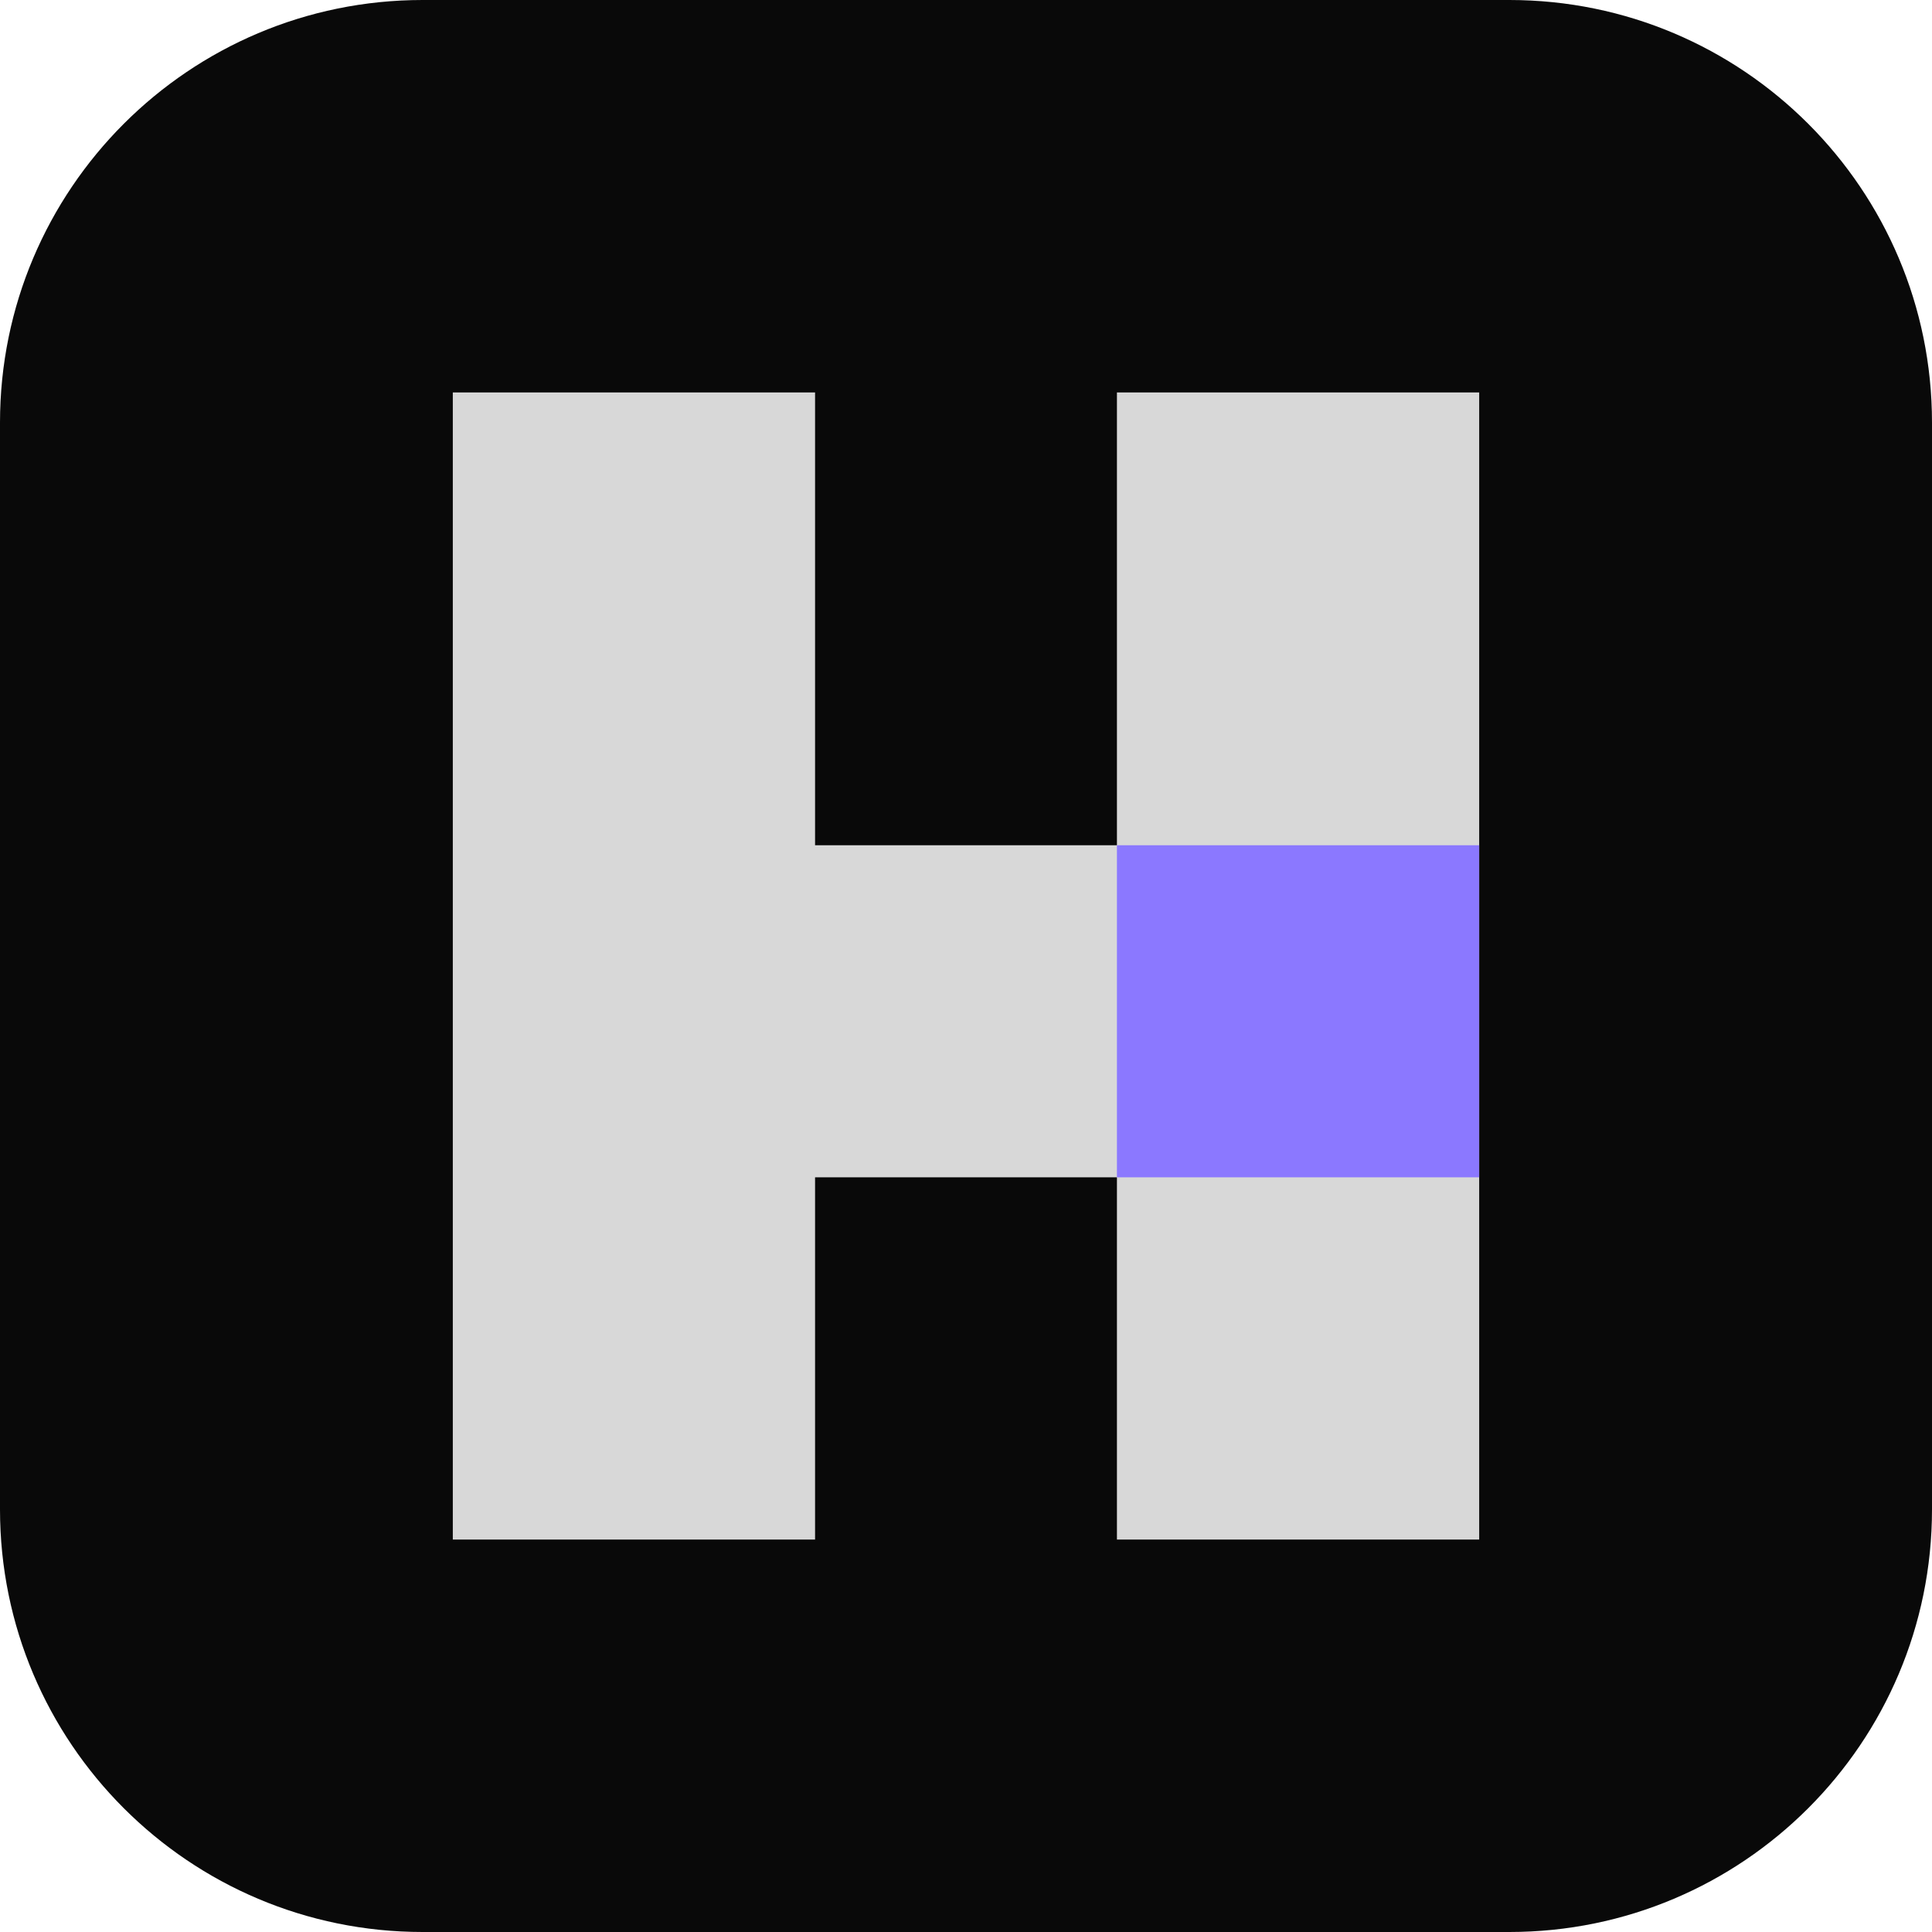
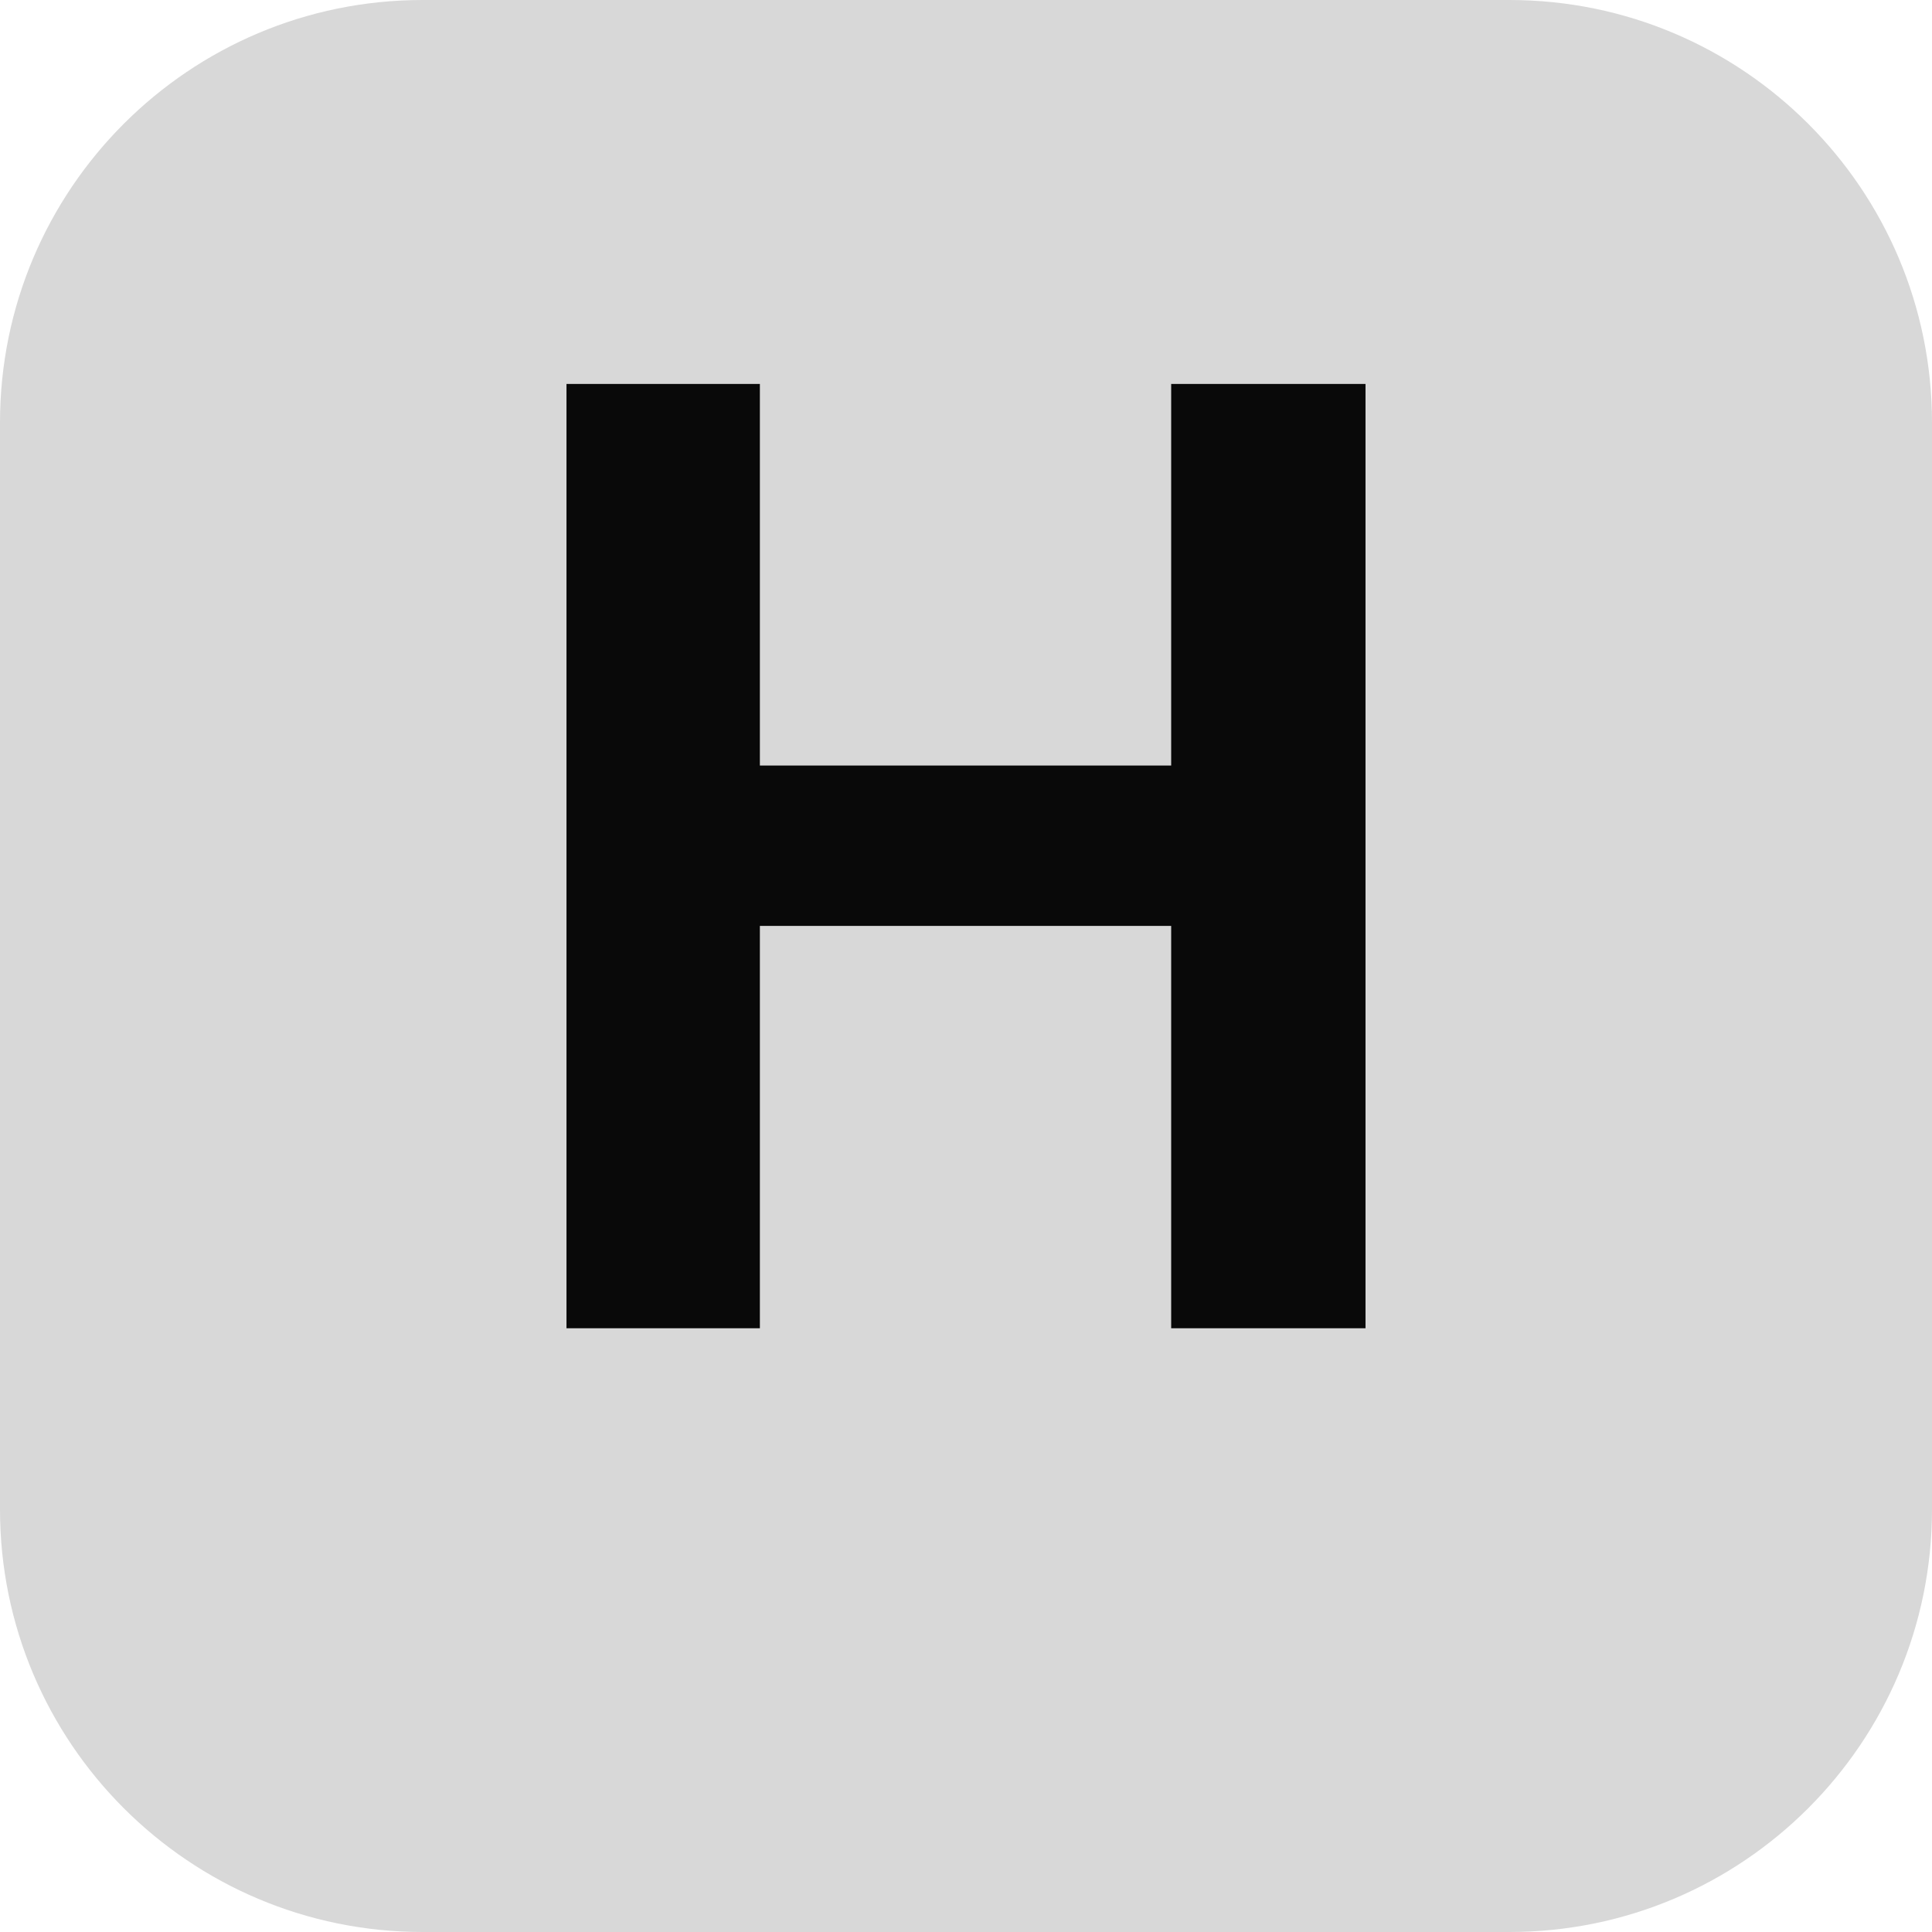
<svg xmlns="http://www.w3.org/2000/svg" viewBox="0 0 64 64">
-   <rect width="64" height="64" rx="14" fill="#090909" />
-   <path d="M15 13h12v15h10V13h12v38H37V39H27v12H15V13Z" fill="#d8d8d8" />
-   <path d="M37 28h12v11H37z" fill="#8b78ff" />
+   <rect width="64" height="64" rx="14" fill="#d8d8d8" />
+   <text x="32" y="44" text-anchor="middle" font-family="Geist, Inter, Arial, sans-serif" font-size="43" font-weight="700" fill="#090909">H</text>
</svg>
